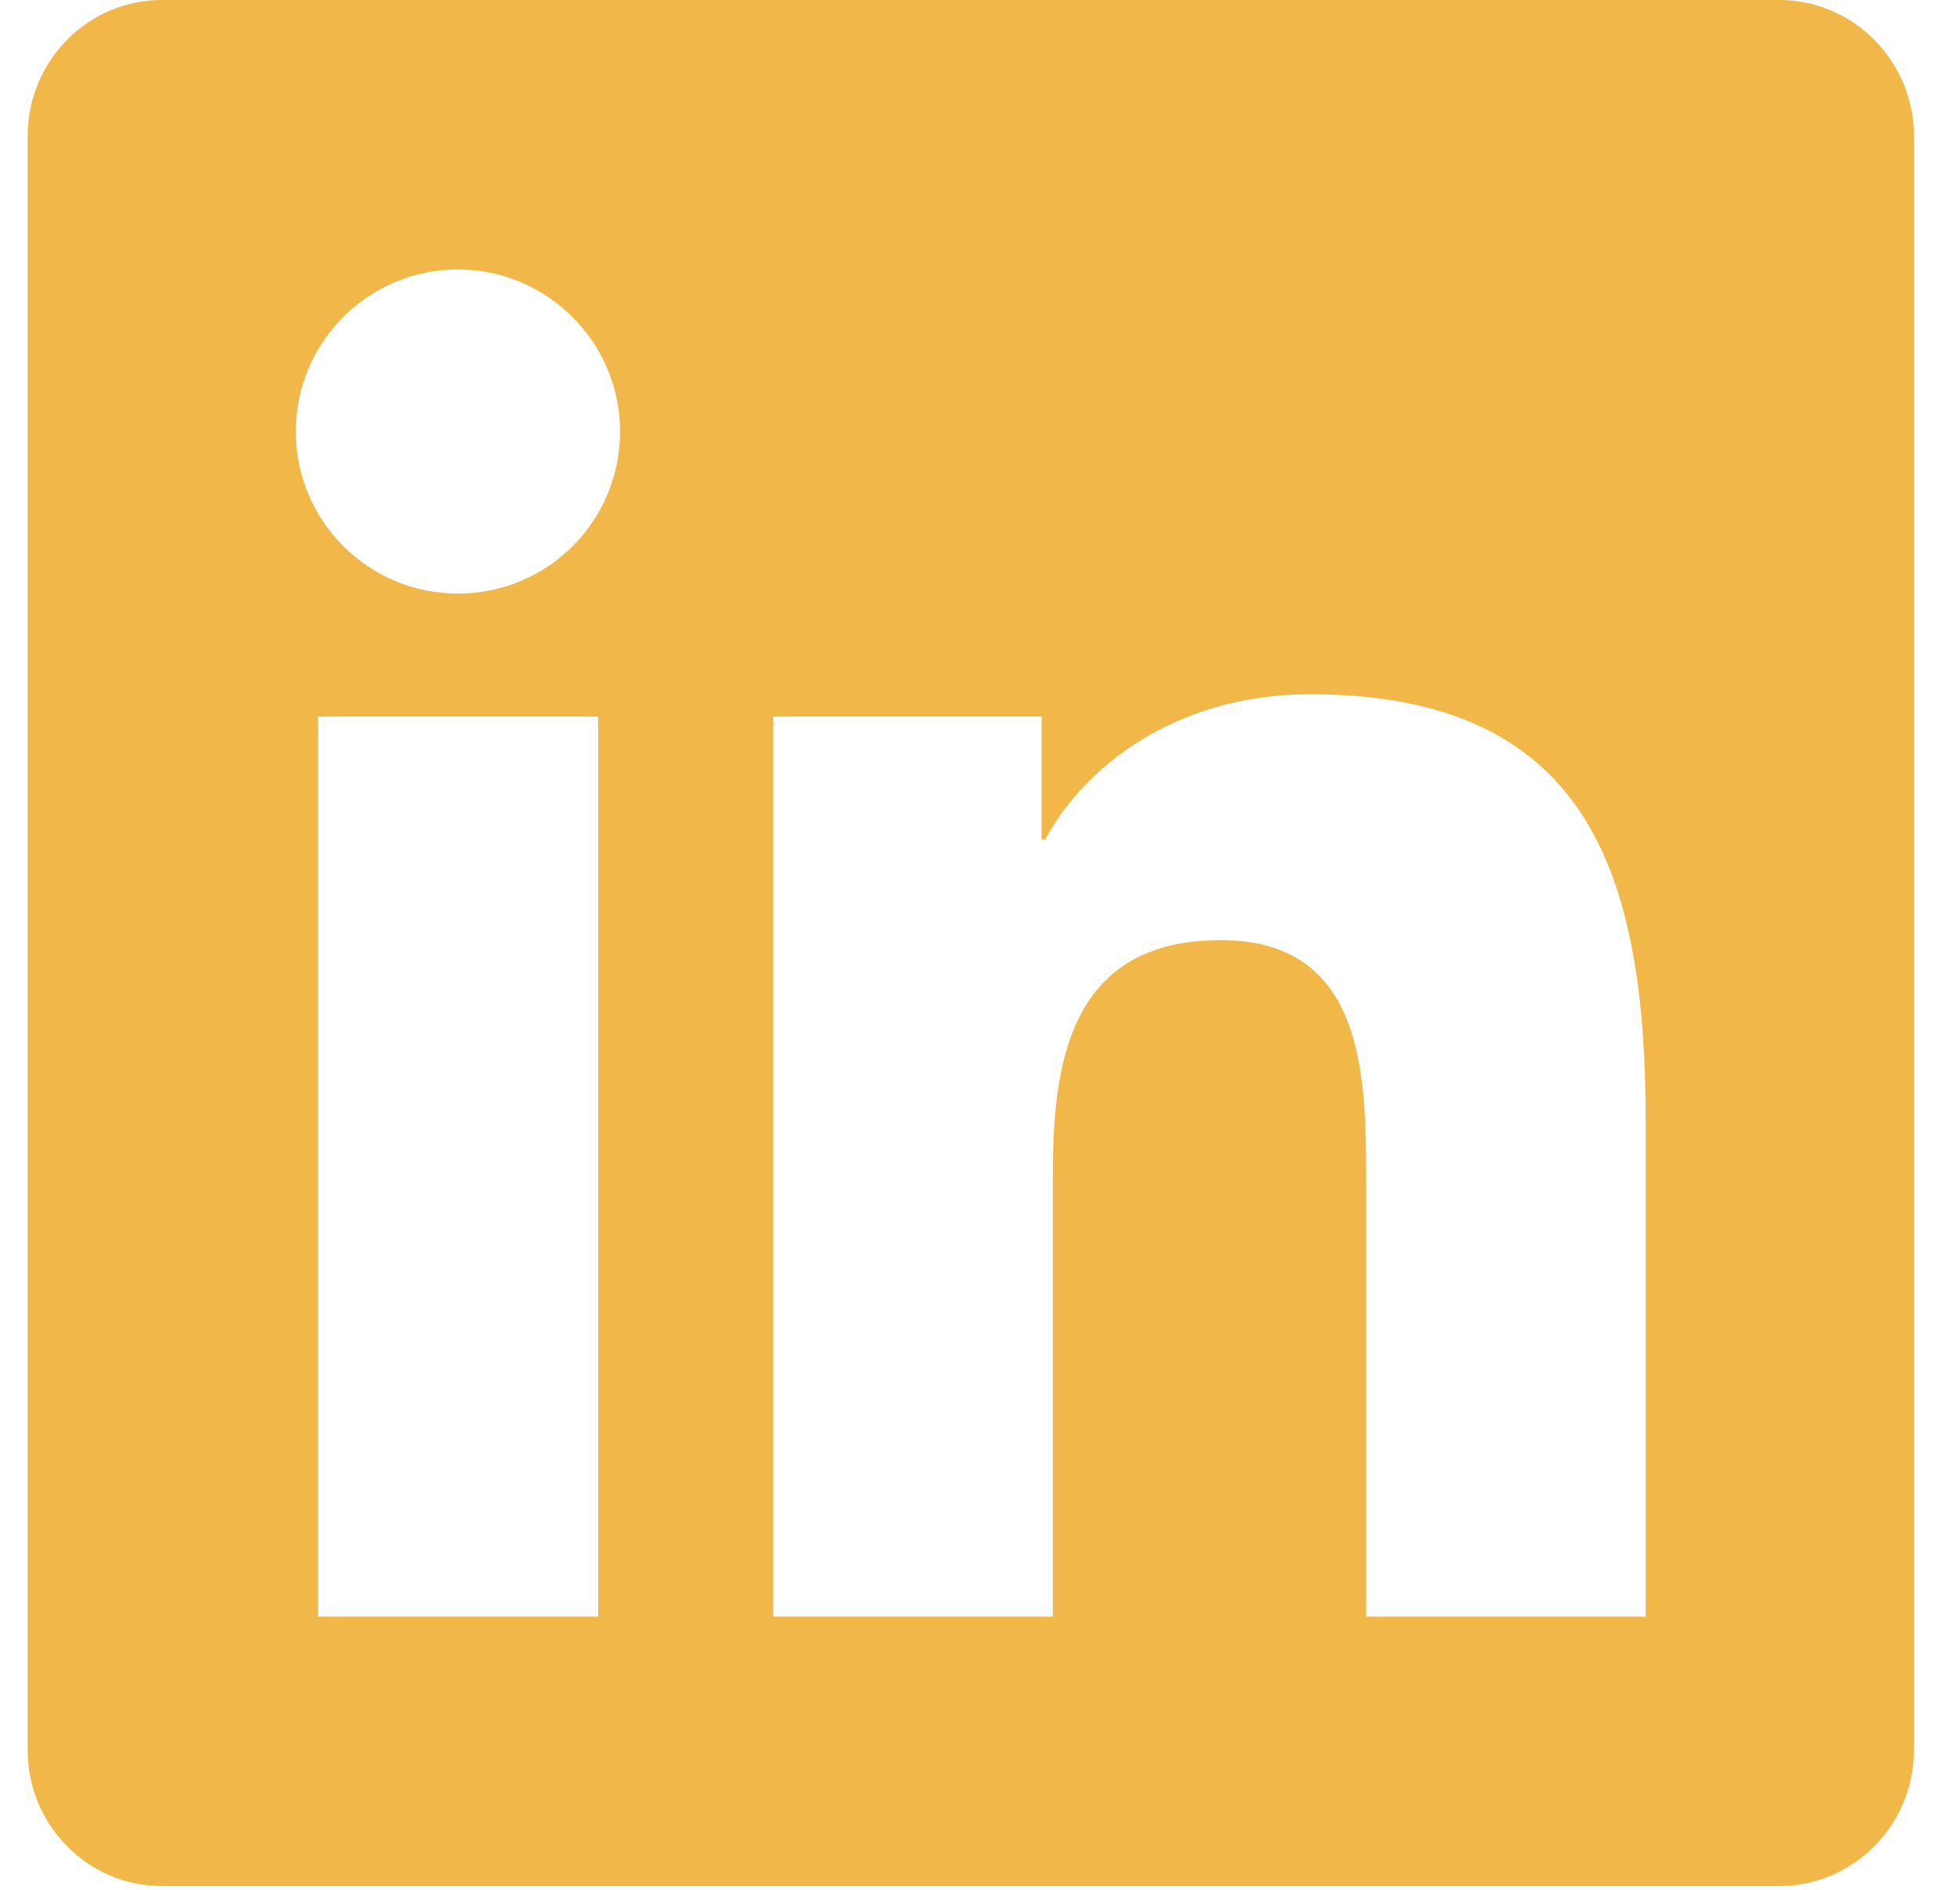
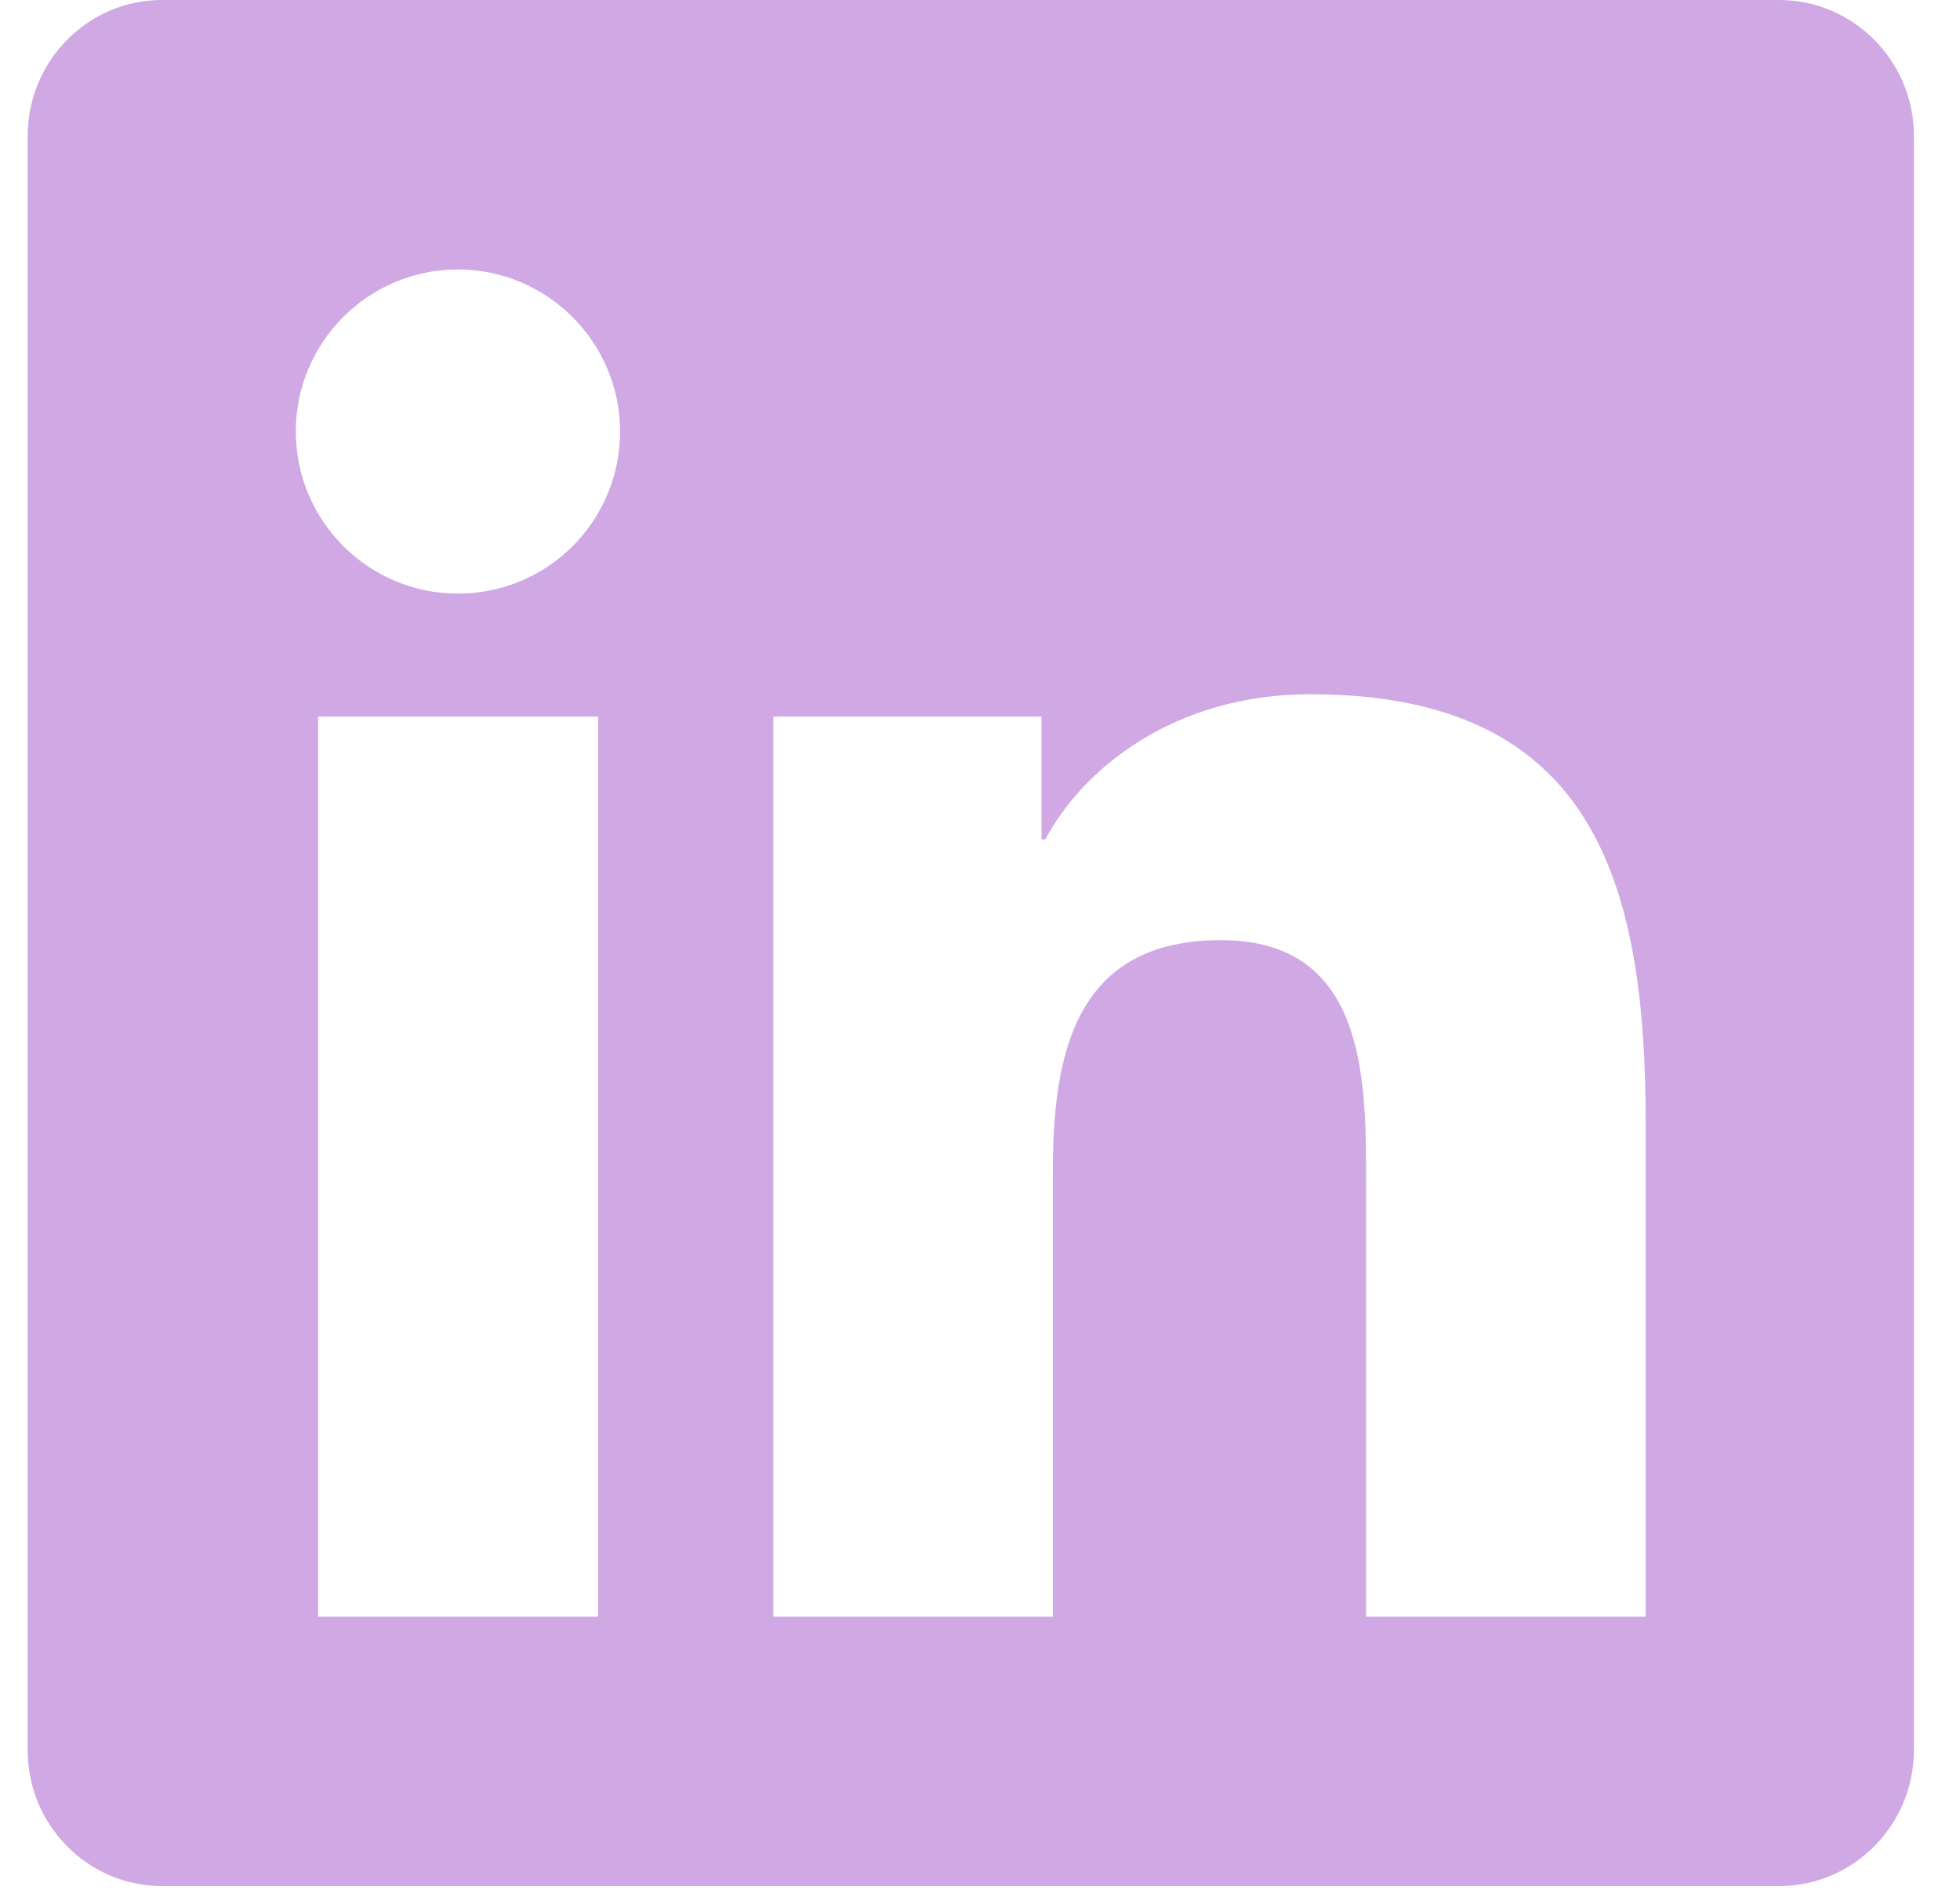
<svg xmlns="http://www.w3.org/2000/svg" width="28" height="27" viewBox="0 0 28 27" fill="none">
-   <path d="M25.417 0H2.313C1.255 0 0.395 0.872 0.395 1.943V25.005C0.395 26.075 1.255 26.947 2.313 26.947H25.417C26.476 26.947 27.342 26.075 27.342 25.005V1.943C27.342 0.872 26.476 0 25.417 0ZM8.539 23.098H4.545V10.238H8.545V23.098H8.539ZM6.542 8.481C5.261 8.481 4.226 7.441 4.226 6.165C4.226 4.89 5.261 3.85 6.542 3.85C7.817 3.85 8.858 4.89 8.858 6.165C8.858 7.447 7.823 8.481 6.542 8.481ZM23.51 23.098H19.516V16.842C19.516 15.35 19.486 13.432 17.441 13.432C15.36 13.432 15.041 15.056 15.041 16.734V23.098H11.047V10.238H14.879V11.994H14.933C15.468 10.983 16.773 9.919 18.716 9.919C22.758 9.919 23.51 12.584 23.51 16.048V23.098Z" fill="#F2B749" />
+   <path d="M25.417 0H2.313C1.255 0 0.395 0.872 0.395 1.943V25.005C0.395 26.075 1.255 26.947 2.313 26.947H25.417C26.476 26.947 27.342 26.075 27.342 25.005V1.943C27.342 0.872 26.476 0 25.417 0ZM8.539 23.098H4.545V10.238H8.545V23.098H8.539ZM6.542 8.481C5.261 8.481 4.226 7.441 4.226 6.165C4.226 4.89 5.261 3.85 6.542 3.85C7.817 3.85 8.858 4.89 8.858 6.165C8.858 7.447 7.823 8.481 6.542 8.481ZM23.51 23.098H19.516V16.842C19.516 15.35 19.486 13.432 17.441 13.432C15.36 13.432 15.041 15.056 15.041 16.734V23.098H11.047V10.238H14.879V11.994H14.933C15.468 10.983 16.773 9.919 18.716 9.919C22.758 9.919 23.51 12.584 23.51 16.048V23.098Z" fill="#D0A9E4" />
</svg>
